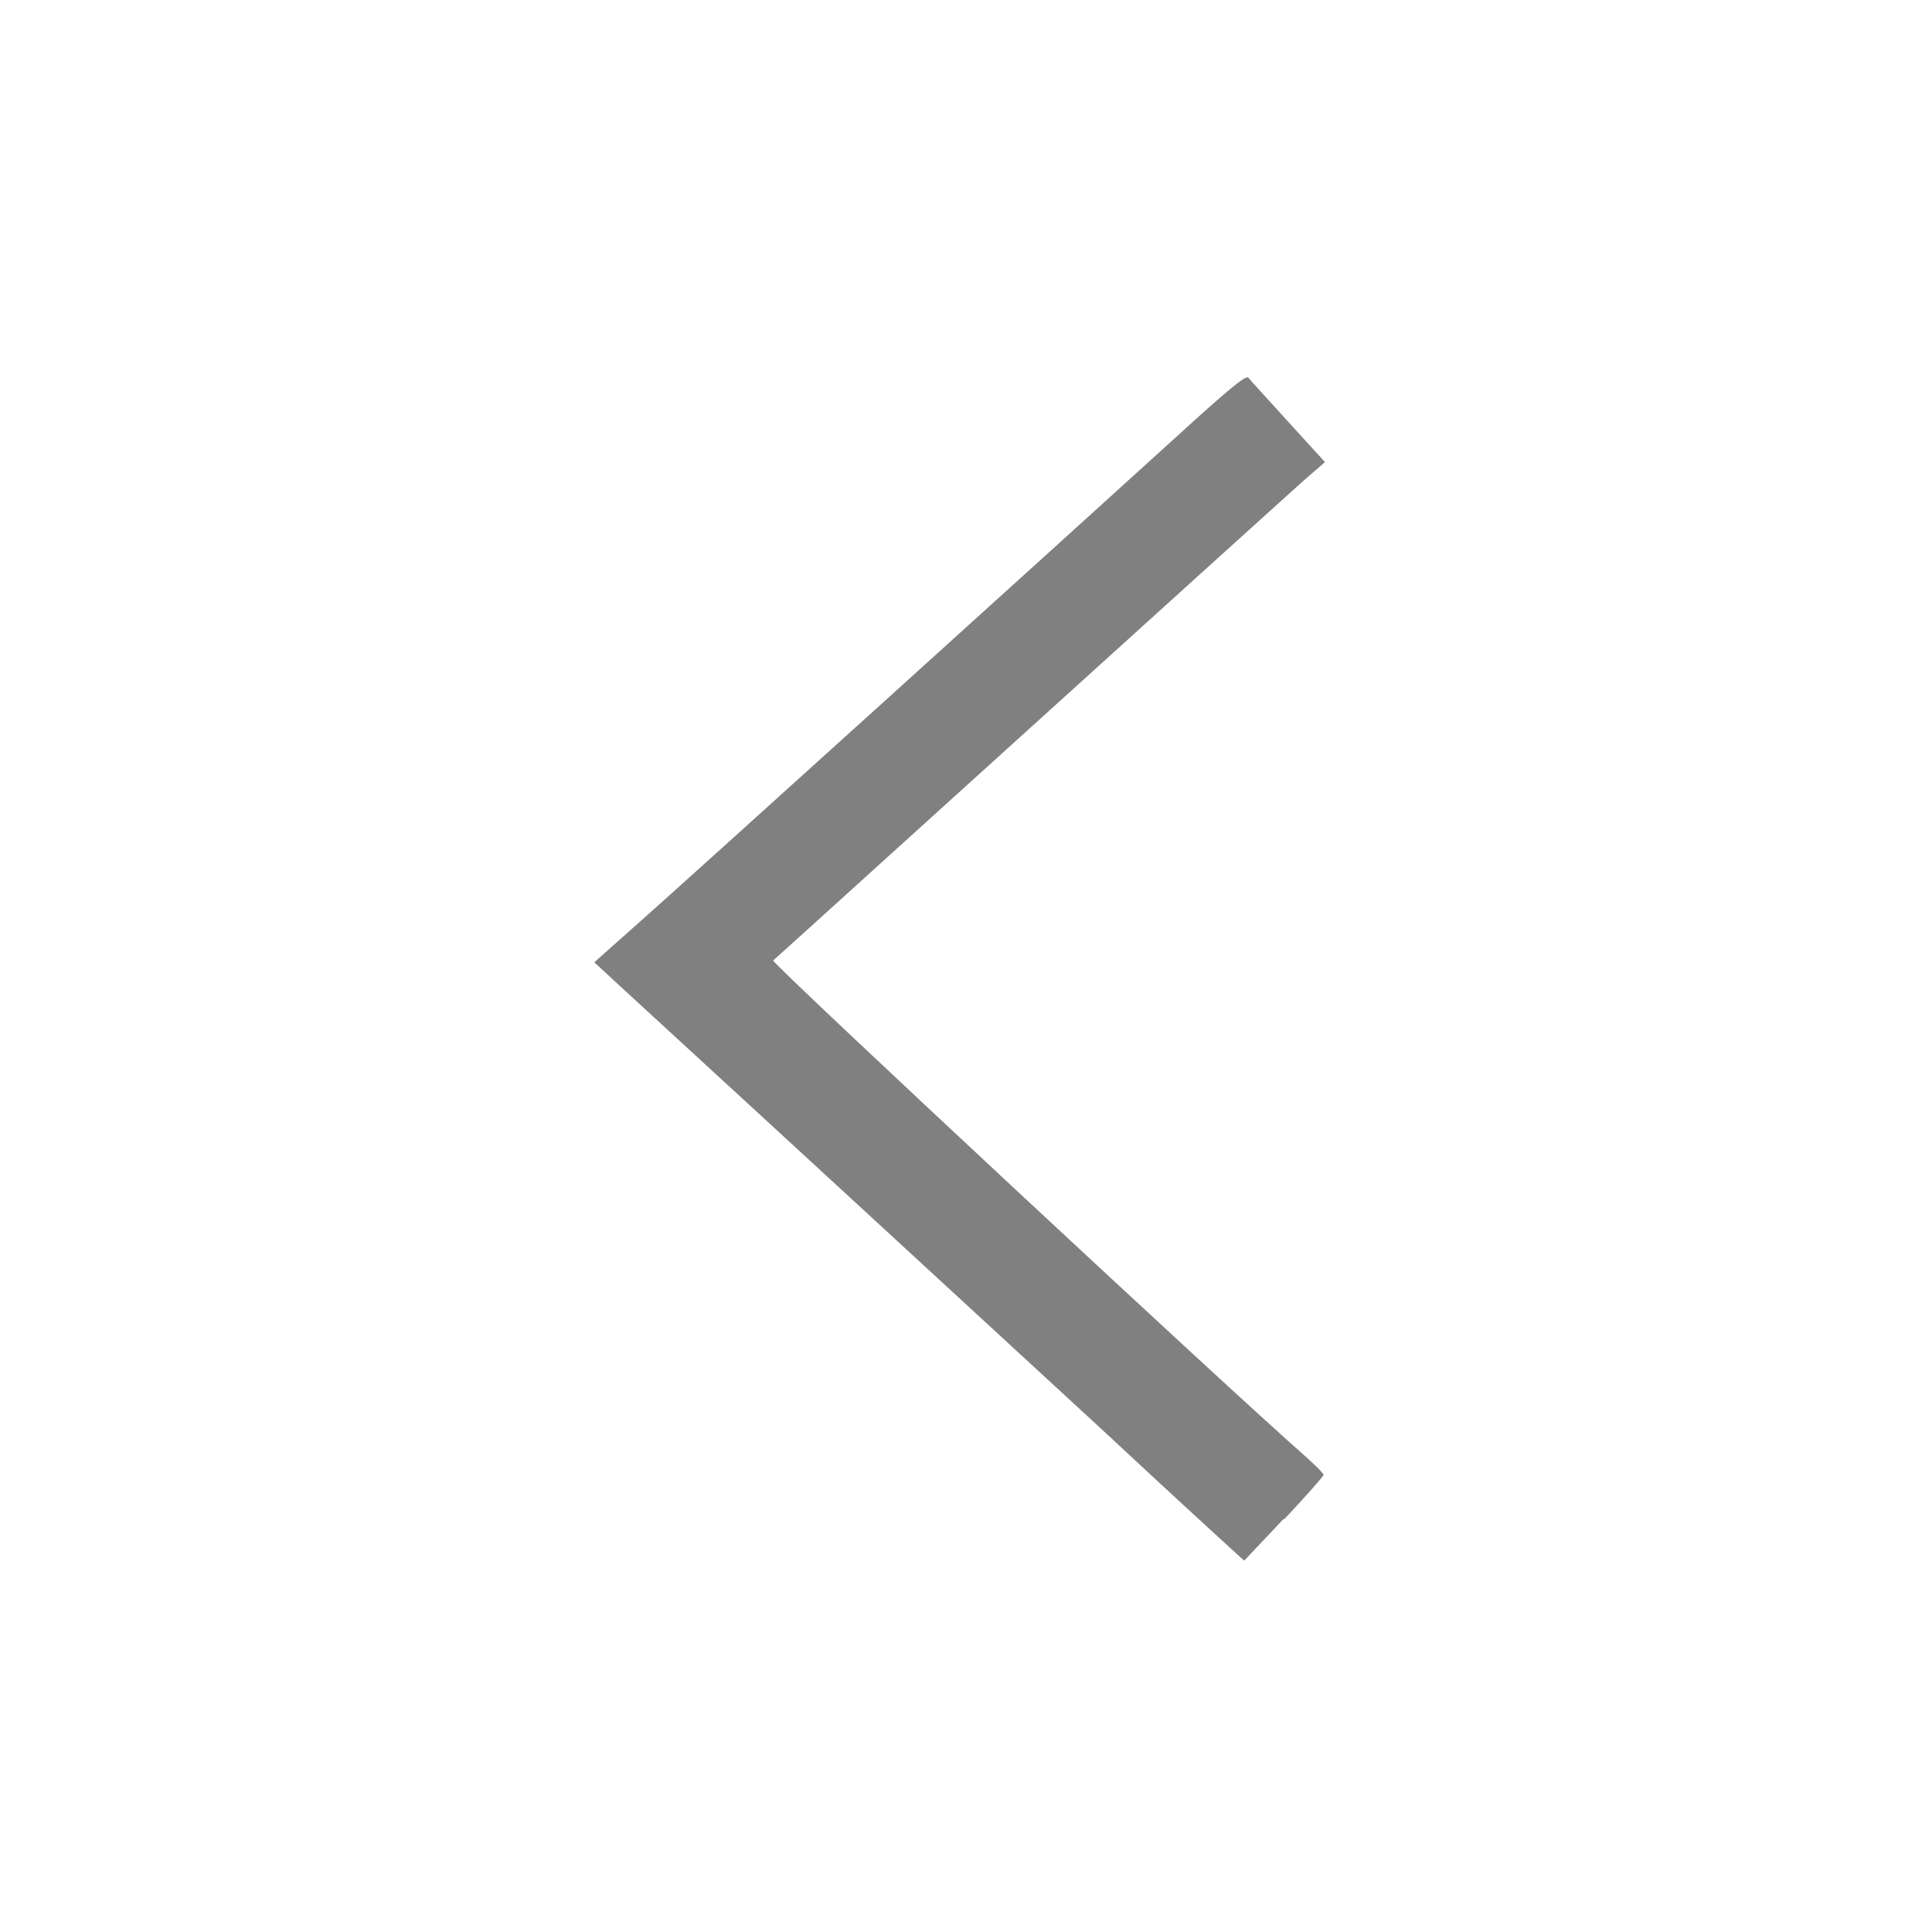
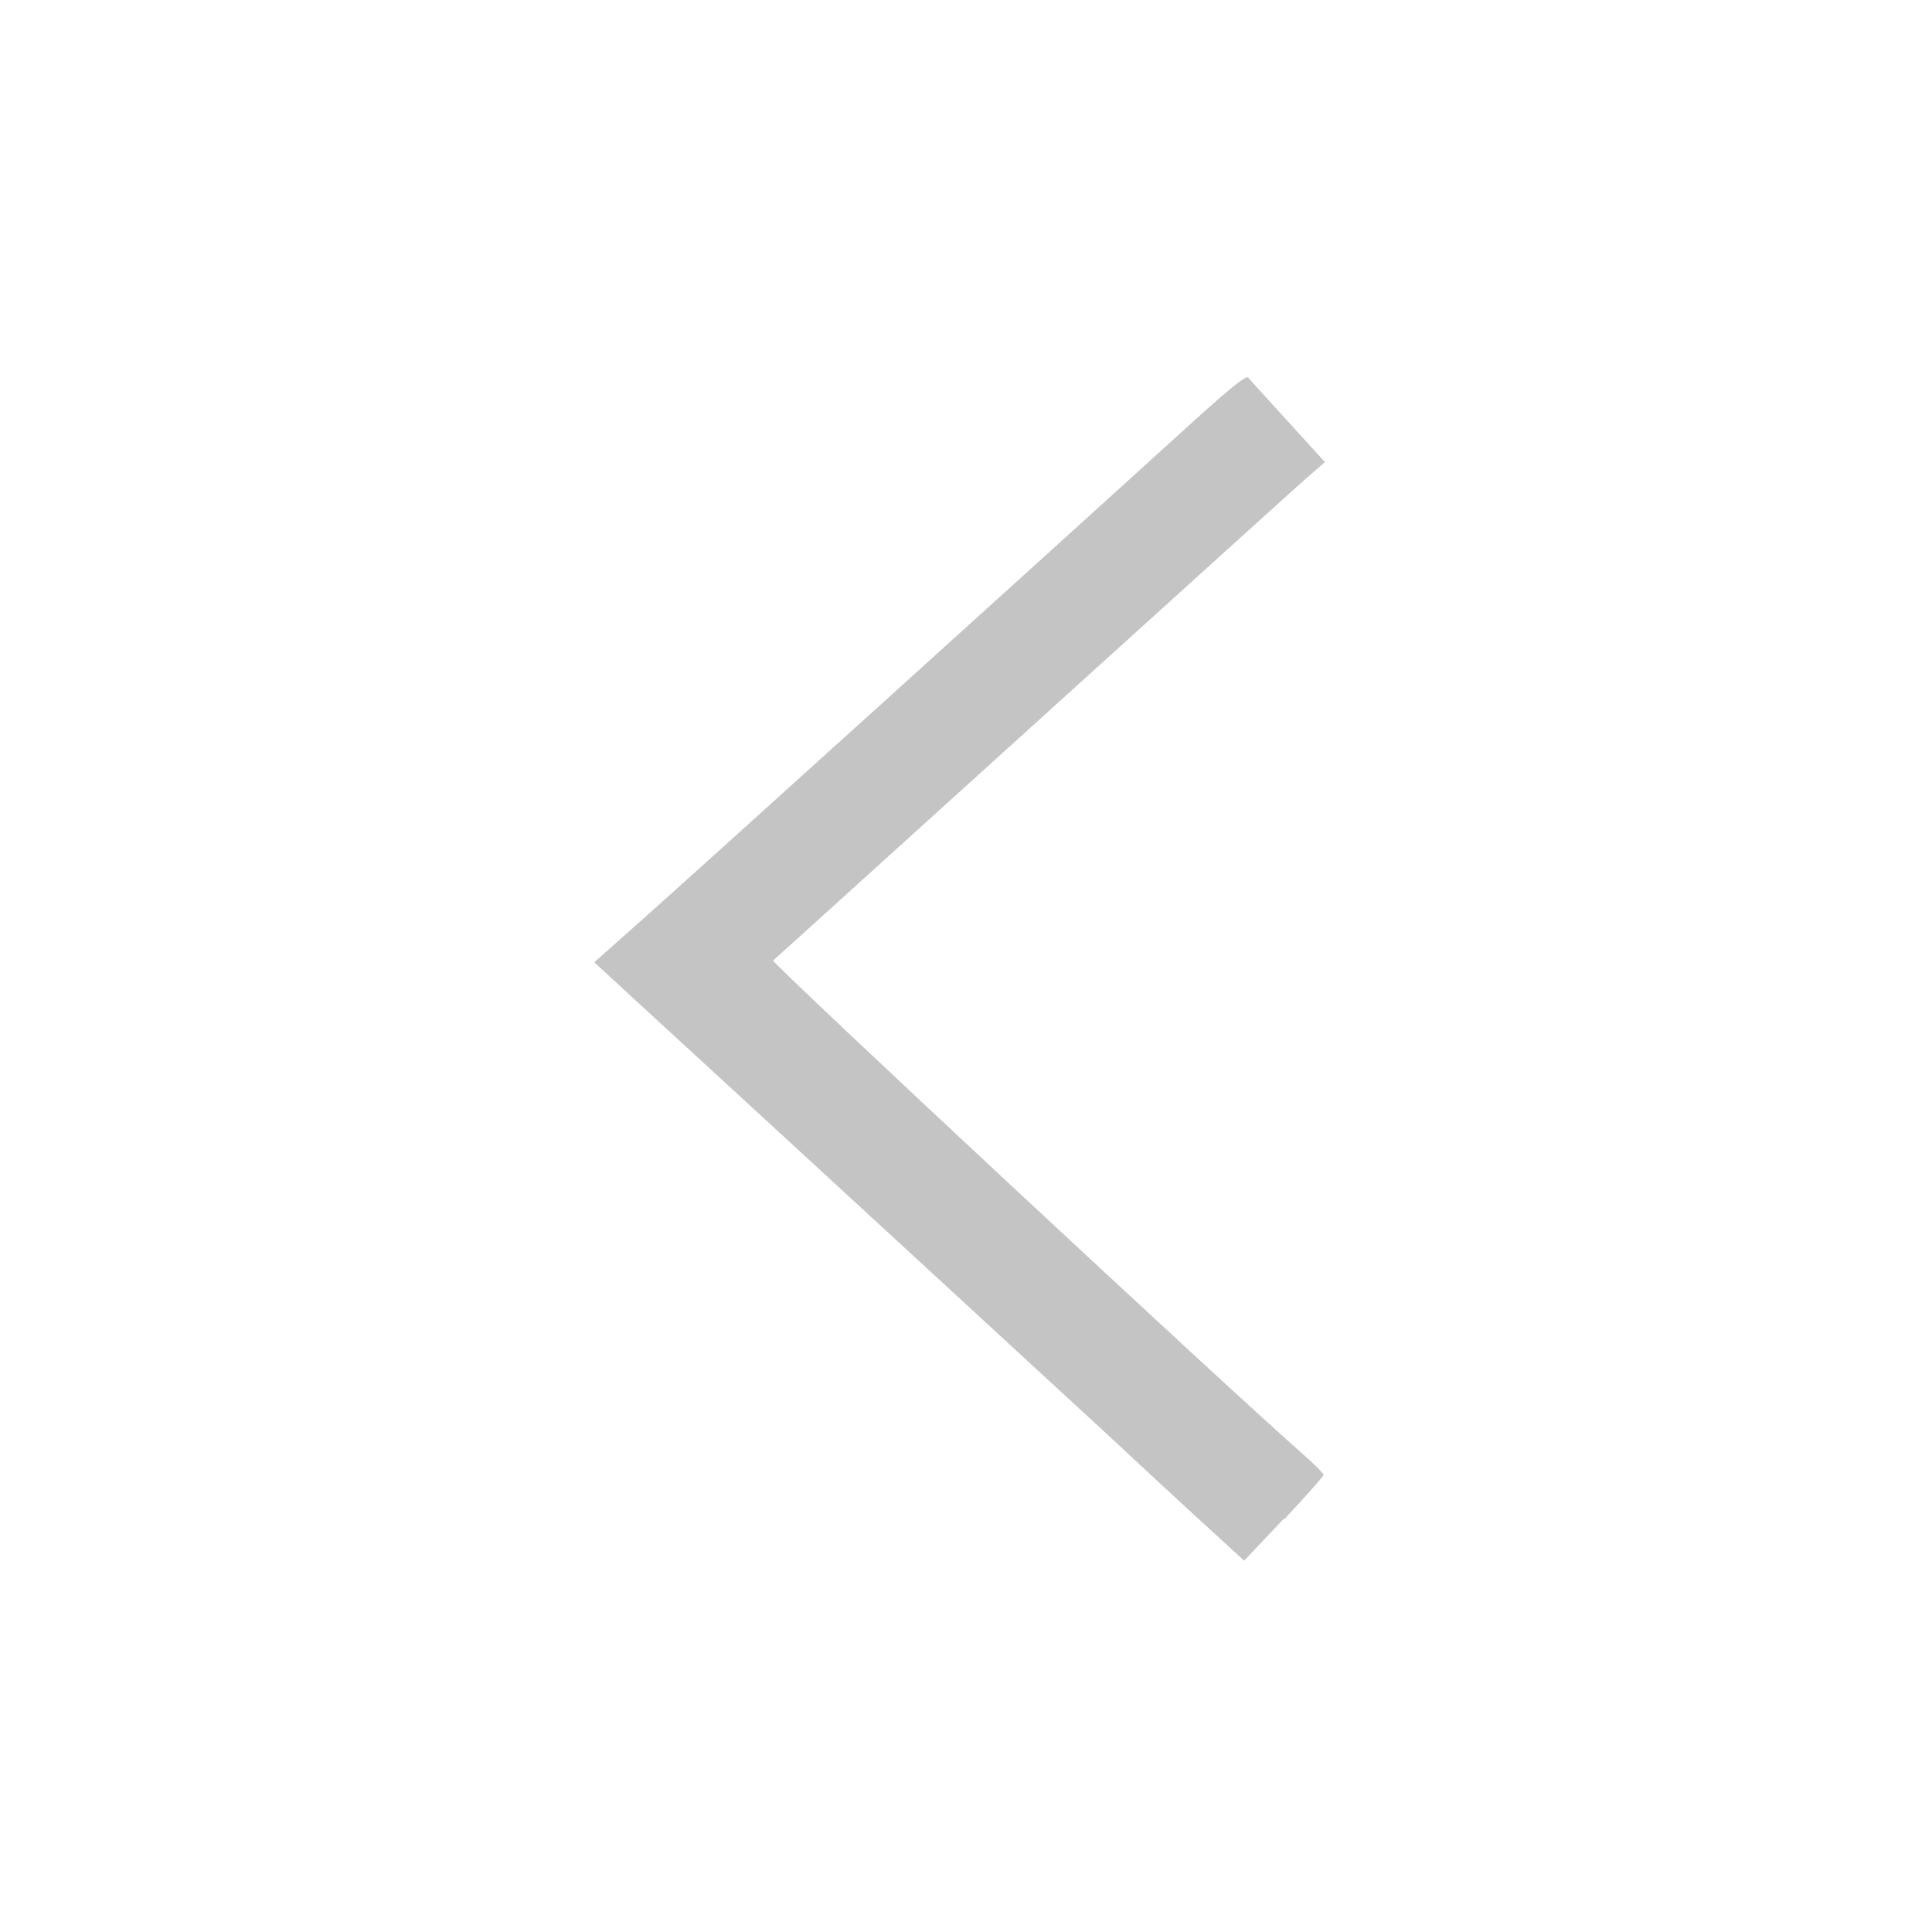
<svg xmlns="http://www.w3.org/2000/svg" width="16" height="16" viewBox="0 0 4.233 4.233" version="1.1" id="svg8">
  <defs id="defs2" />
  <g id="layer1" transform="translate(0,-292.7666)">
-     <path style="opacity:1;fill:#808080;fill-opacity:1;stroke:none;stroke-width:0.008;stroke-opacity:1" d="m 2.812,296.095 -0.086,0.091 -0.045,-0.041 c -0.05,-0.046 -0.102,-0.093 -0.263,-0.243 -0.089,-0.082 -0.711,-0.655 -1.039,-0.956 l -0.077,-0.071 0.099,-0.088 c 0.094,-0.083 0.923,-0.833 1.176,-1.063 0.115,-0.105 0.153,-0.136 0.158,-0.13 0.001,0.002 0.04,0.044 0.085,0.094 l 0.083,0.091 -0.03,0.026 c -0.017,0.014 -0.287,0.259 -0.601,0.543 -0.314,0.284 -0.574,0.52 -0.578,0.523 -0.005,0.005 1.003,0.944 1.169,1.089 0.02,0.018 0.037,0.035 0.037,0.038 -10e-5,0.003 -0.039,0.047 -0.086,0.097 z" id="path1423" />
+     <path style="opacity:1;fill:#c4c4c4;fill-opacity:1;stroke:none;stroke-width:0.008;stroke-opacity:1" d="m 2.812,296.095 -0.086,0.091 -0.045,-0.041 c -0.05,-0.046 -0.102,-0.093 -0.263,-0.243 -0.089,-0.082 -0.711,-0.655 -1.039,-0.956 l -0.077,-0.071 0.099,-0.088 c 0.094,-0.083 0.923,-0.833 1.176,-1.063 0.115,-0.105 0.153,-0.136 0.158,-0.13 0.001,0.002 0.04,0.044 0.085,0.094 l 0.083,0.091 -0.03,0.026 c -0.017,0.014 -0.287,0.259 -0.601,0.543 -0.314,0.284 -0.574,0.52 -0.578,0.523 -0.005,0.005 1.003,0.944 1.169,1.089 0.02,0.018 0.037,0.035 0.037,0.038 -10e-5,0.003 -0.039,0.047 -0.086,0.097 z" id="path1423" />
  </g>
</svg>
